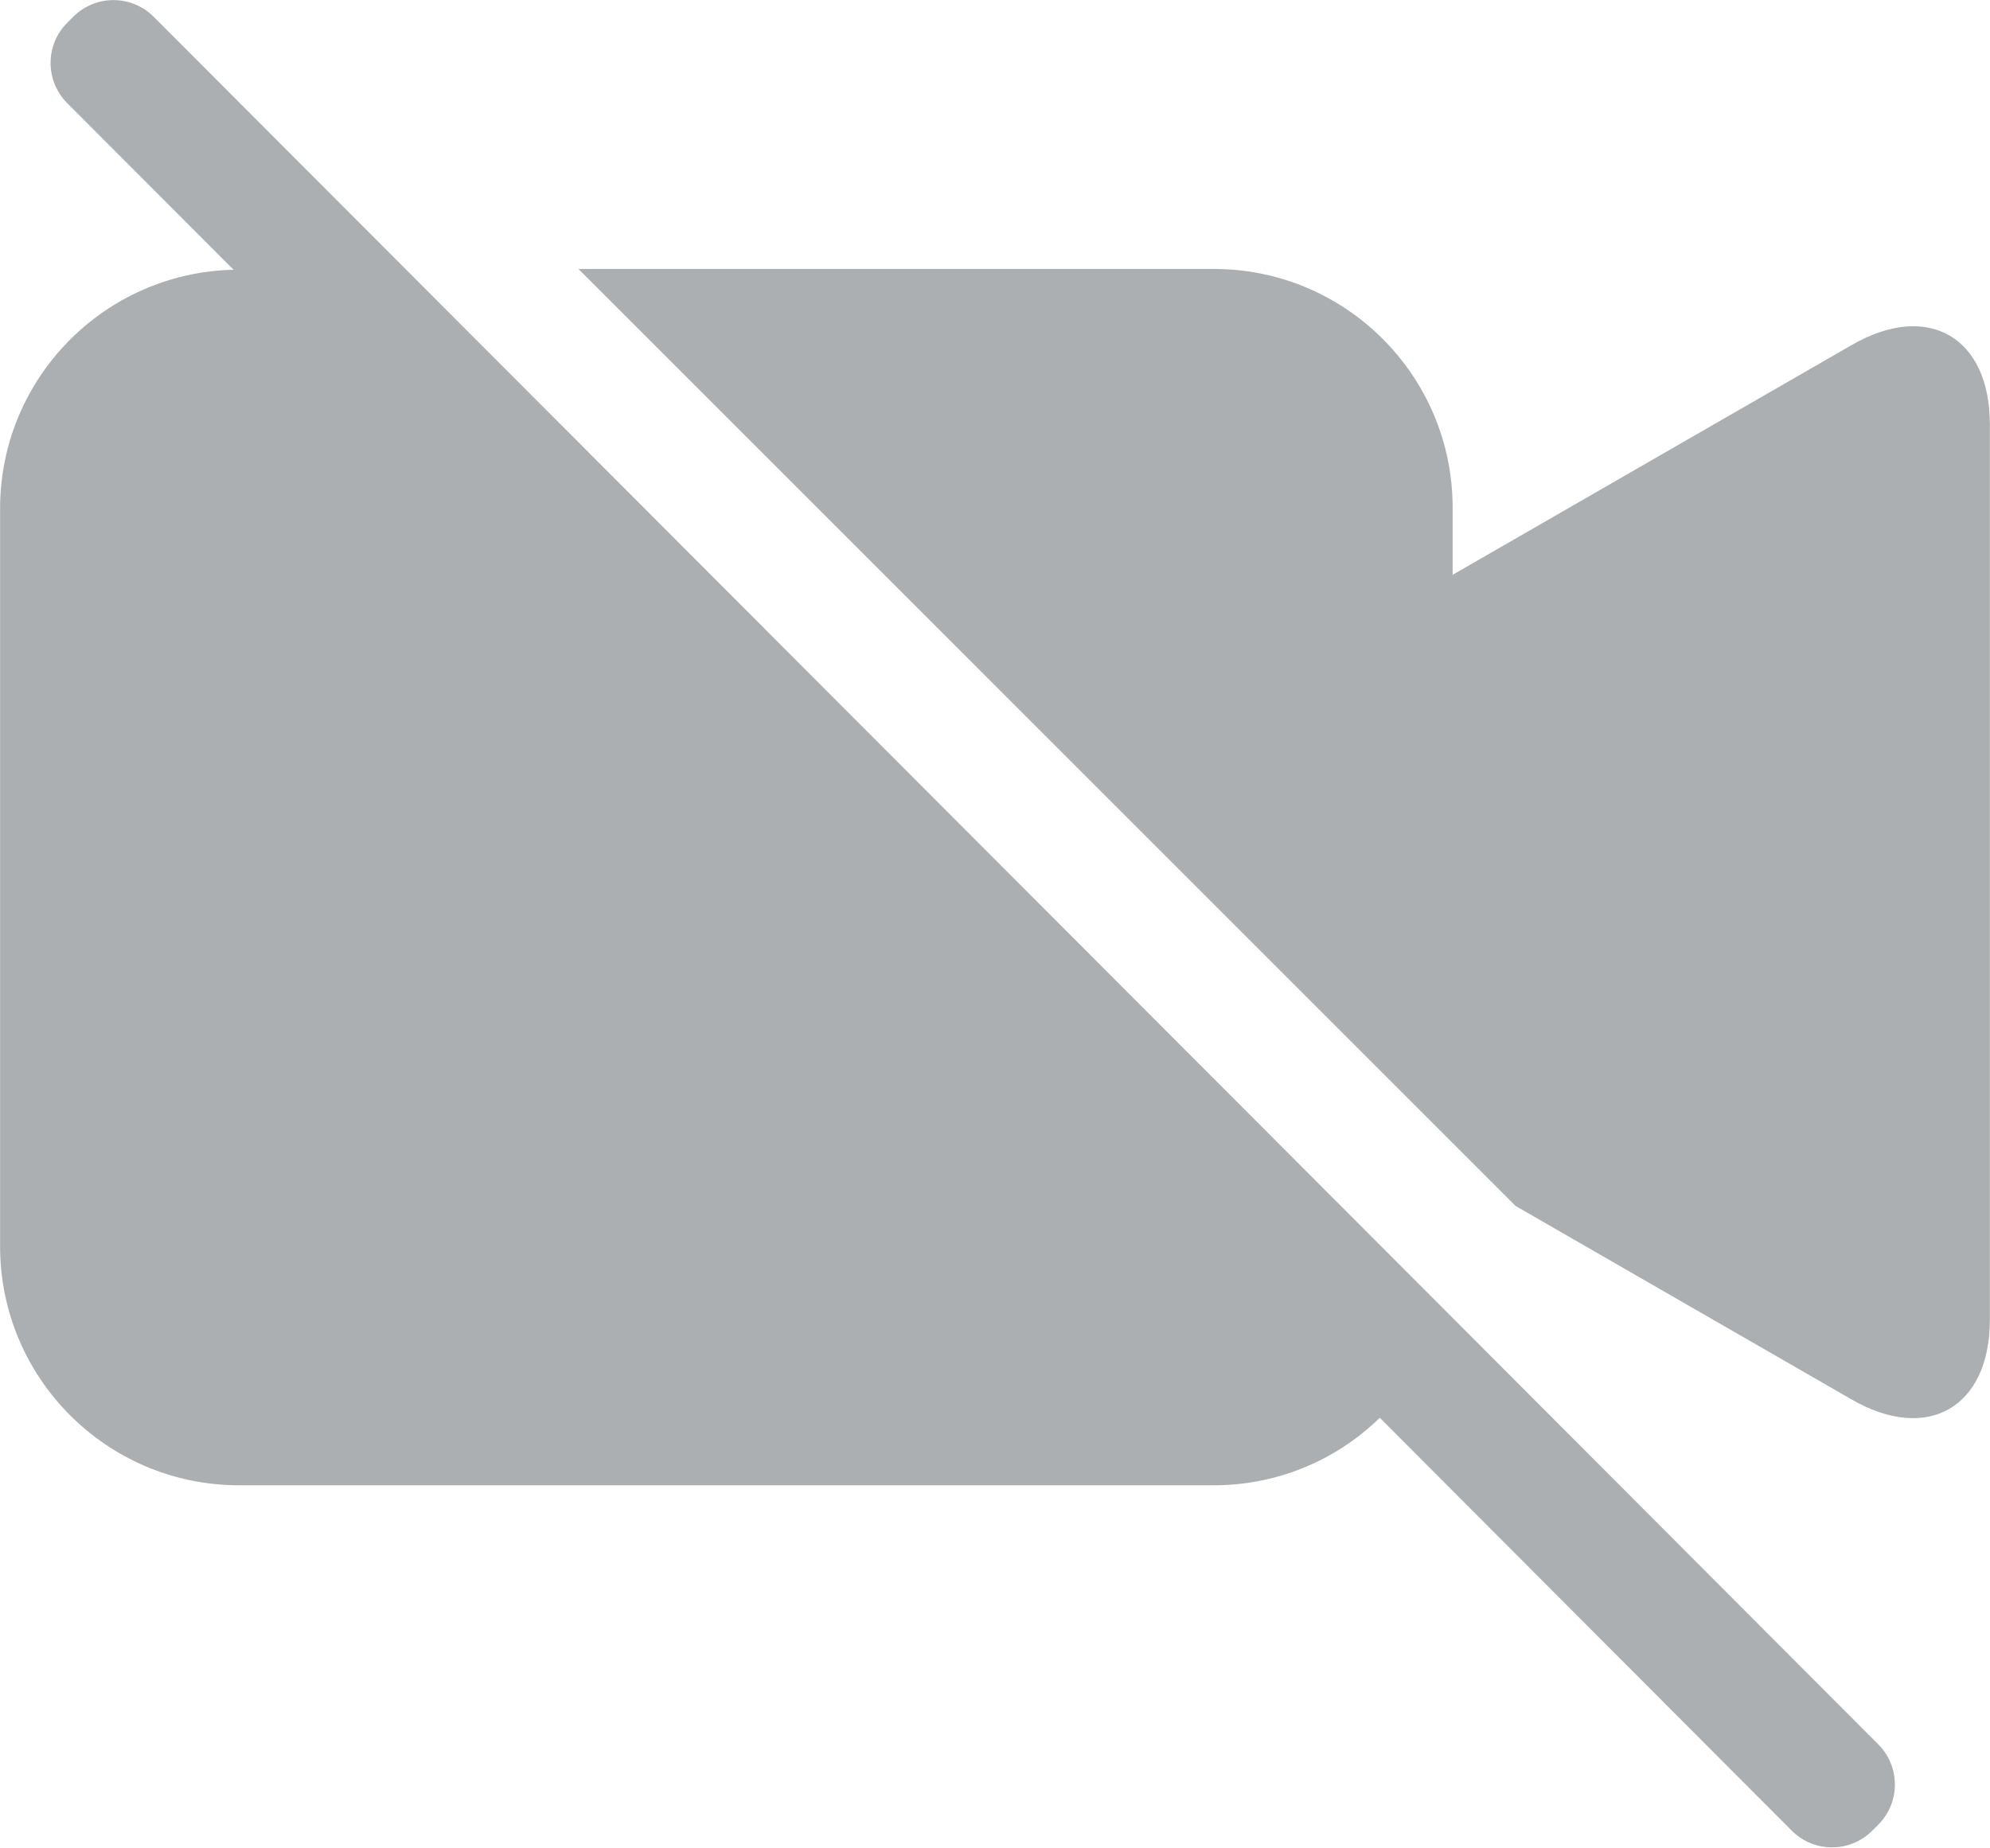
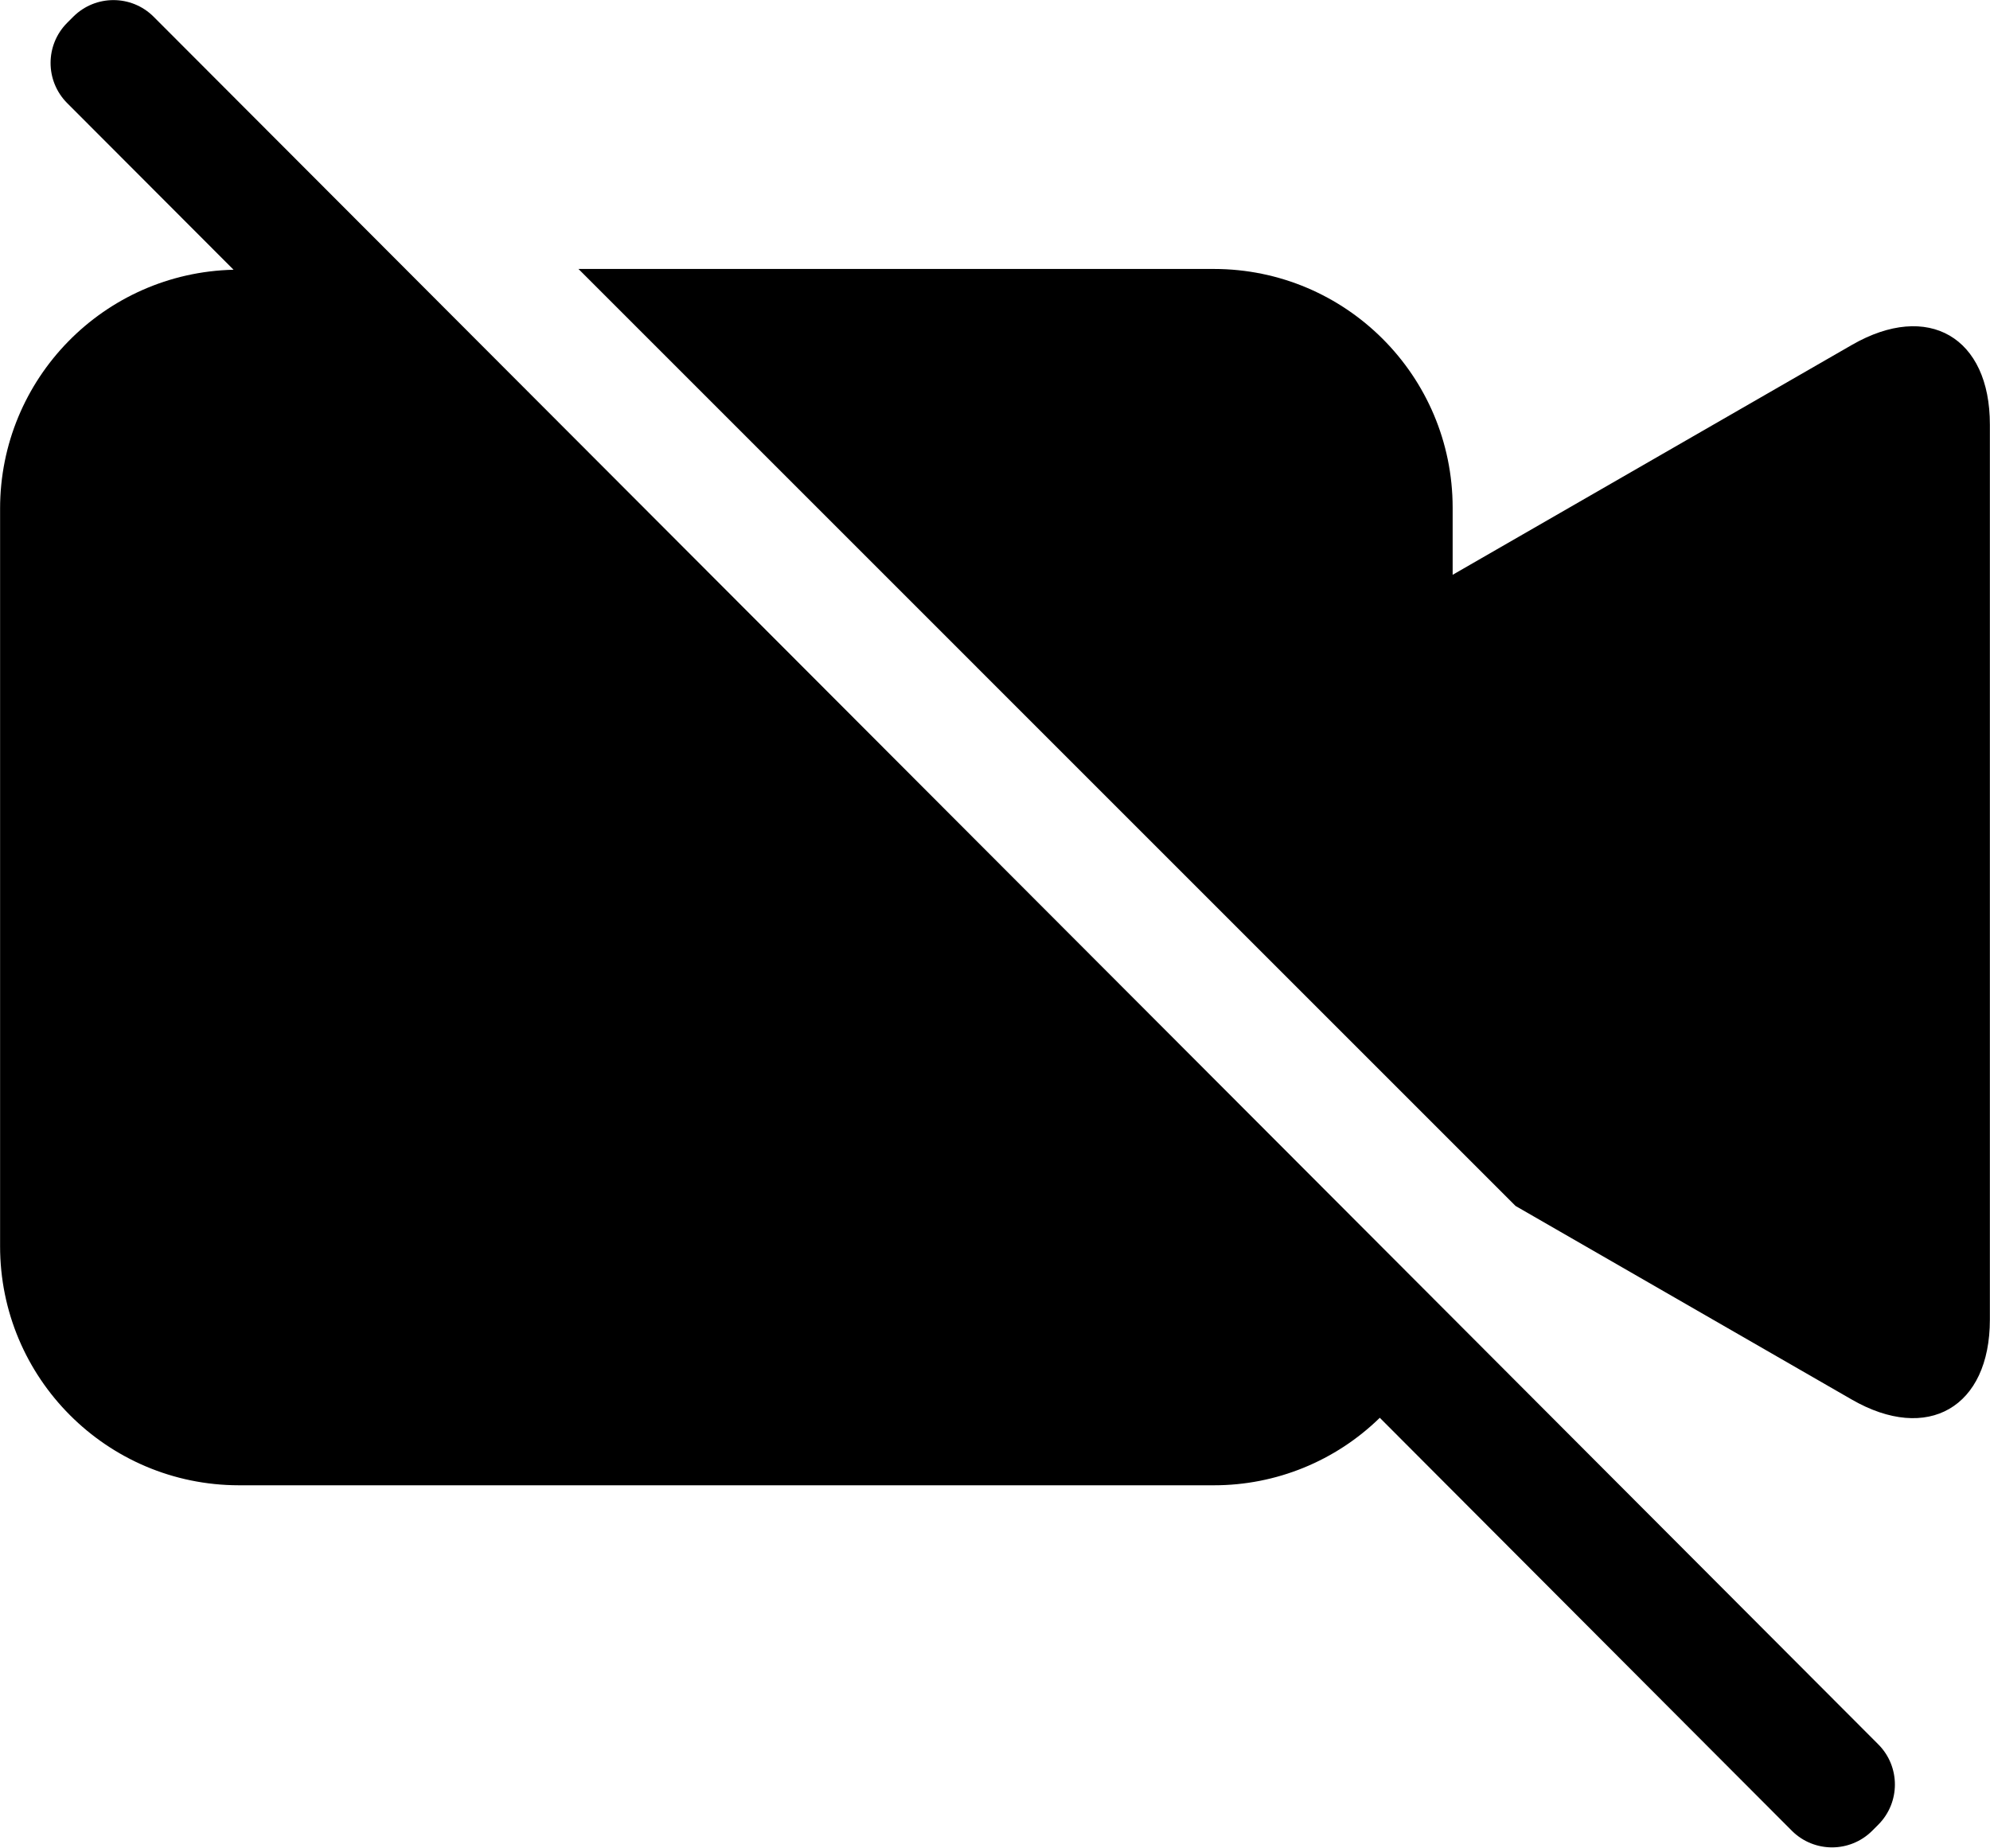
<svg xmlns="http://www.w3.org/2000/svg" width="28" height="26" viewBox="0 0 28 26">
  <defs>
-     <style>.a{fill:#acafb1;}</style>
+     
  </defs>
  <g transform="translate(-4673.302 1245.76)">
    <path class="a" d="M4720.293-1231.173l-5.621,3.237v-.944a3.36,3.36,0,0,0-3.36-3.36h-8.94l13.185,13.186,4.73,2.724c1.069.616,1.944.11,1.944-1.124v-12.594C4722.233-1231.282,4721.361-1231.786,4720.293-1231.173Z" transform="translate(-20.931 -9.735)" />
    <path class="a" d="M4693.62-1227.335h0l-2.631-2.636-15.528-15.556a.8.8,0,0,0-1.126,0l-.089.089a.8.8,0,0,0,0,1.128l2.342,2.346a3.362,3.362,0,0,0-3.285,3.362v10.378a3.363,3.363,0,0,0,3.36,3.366h13.72a3.334,3.334,0,0,0,2.333-.95l5.8,5.814a.8.8,0,0,0,1.126,0l.089-.089a.8.8,0,0,0,0-1.128Z" transform="translate(0 0)" />
  </g>
</svg>
